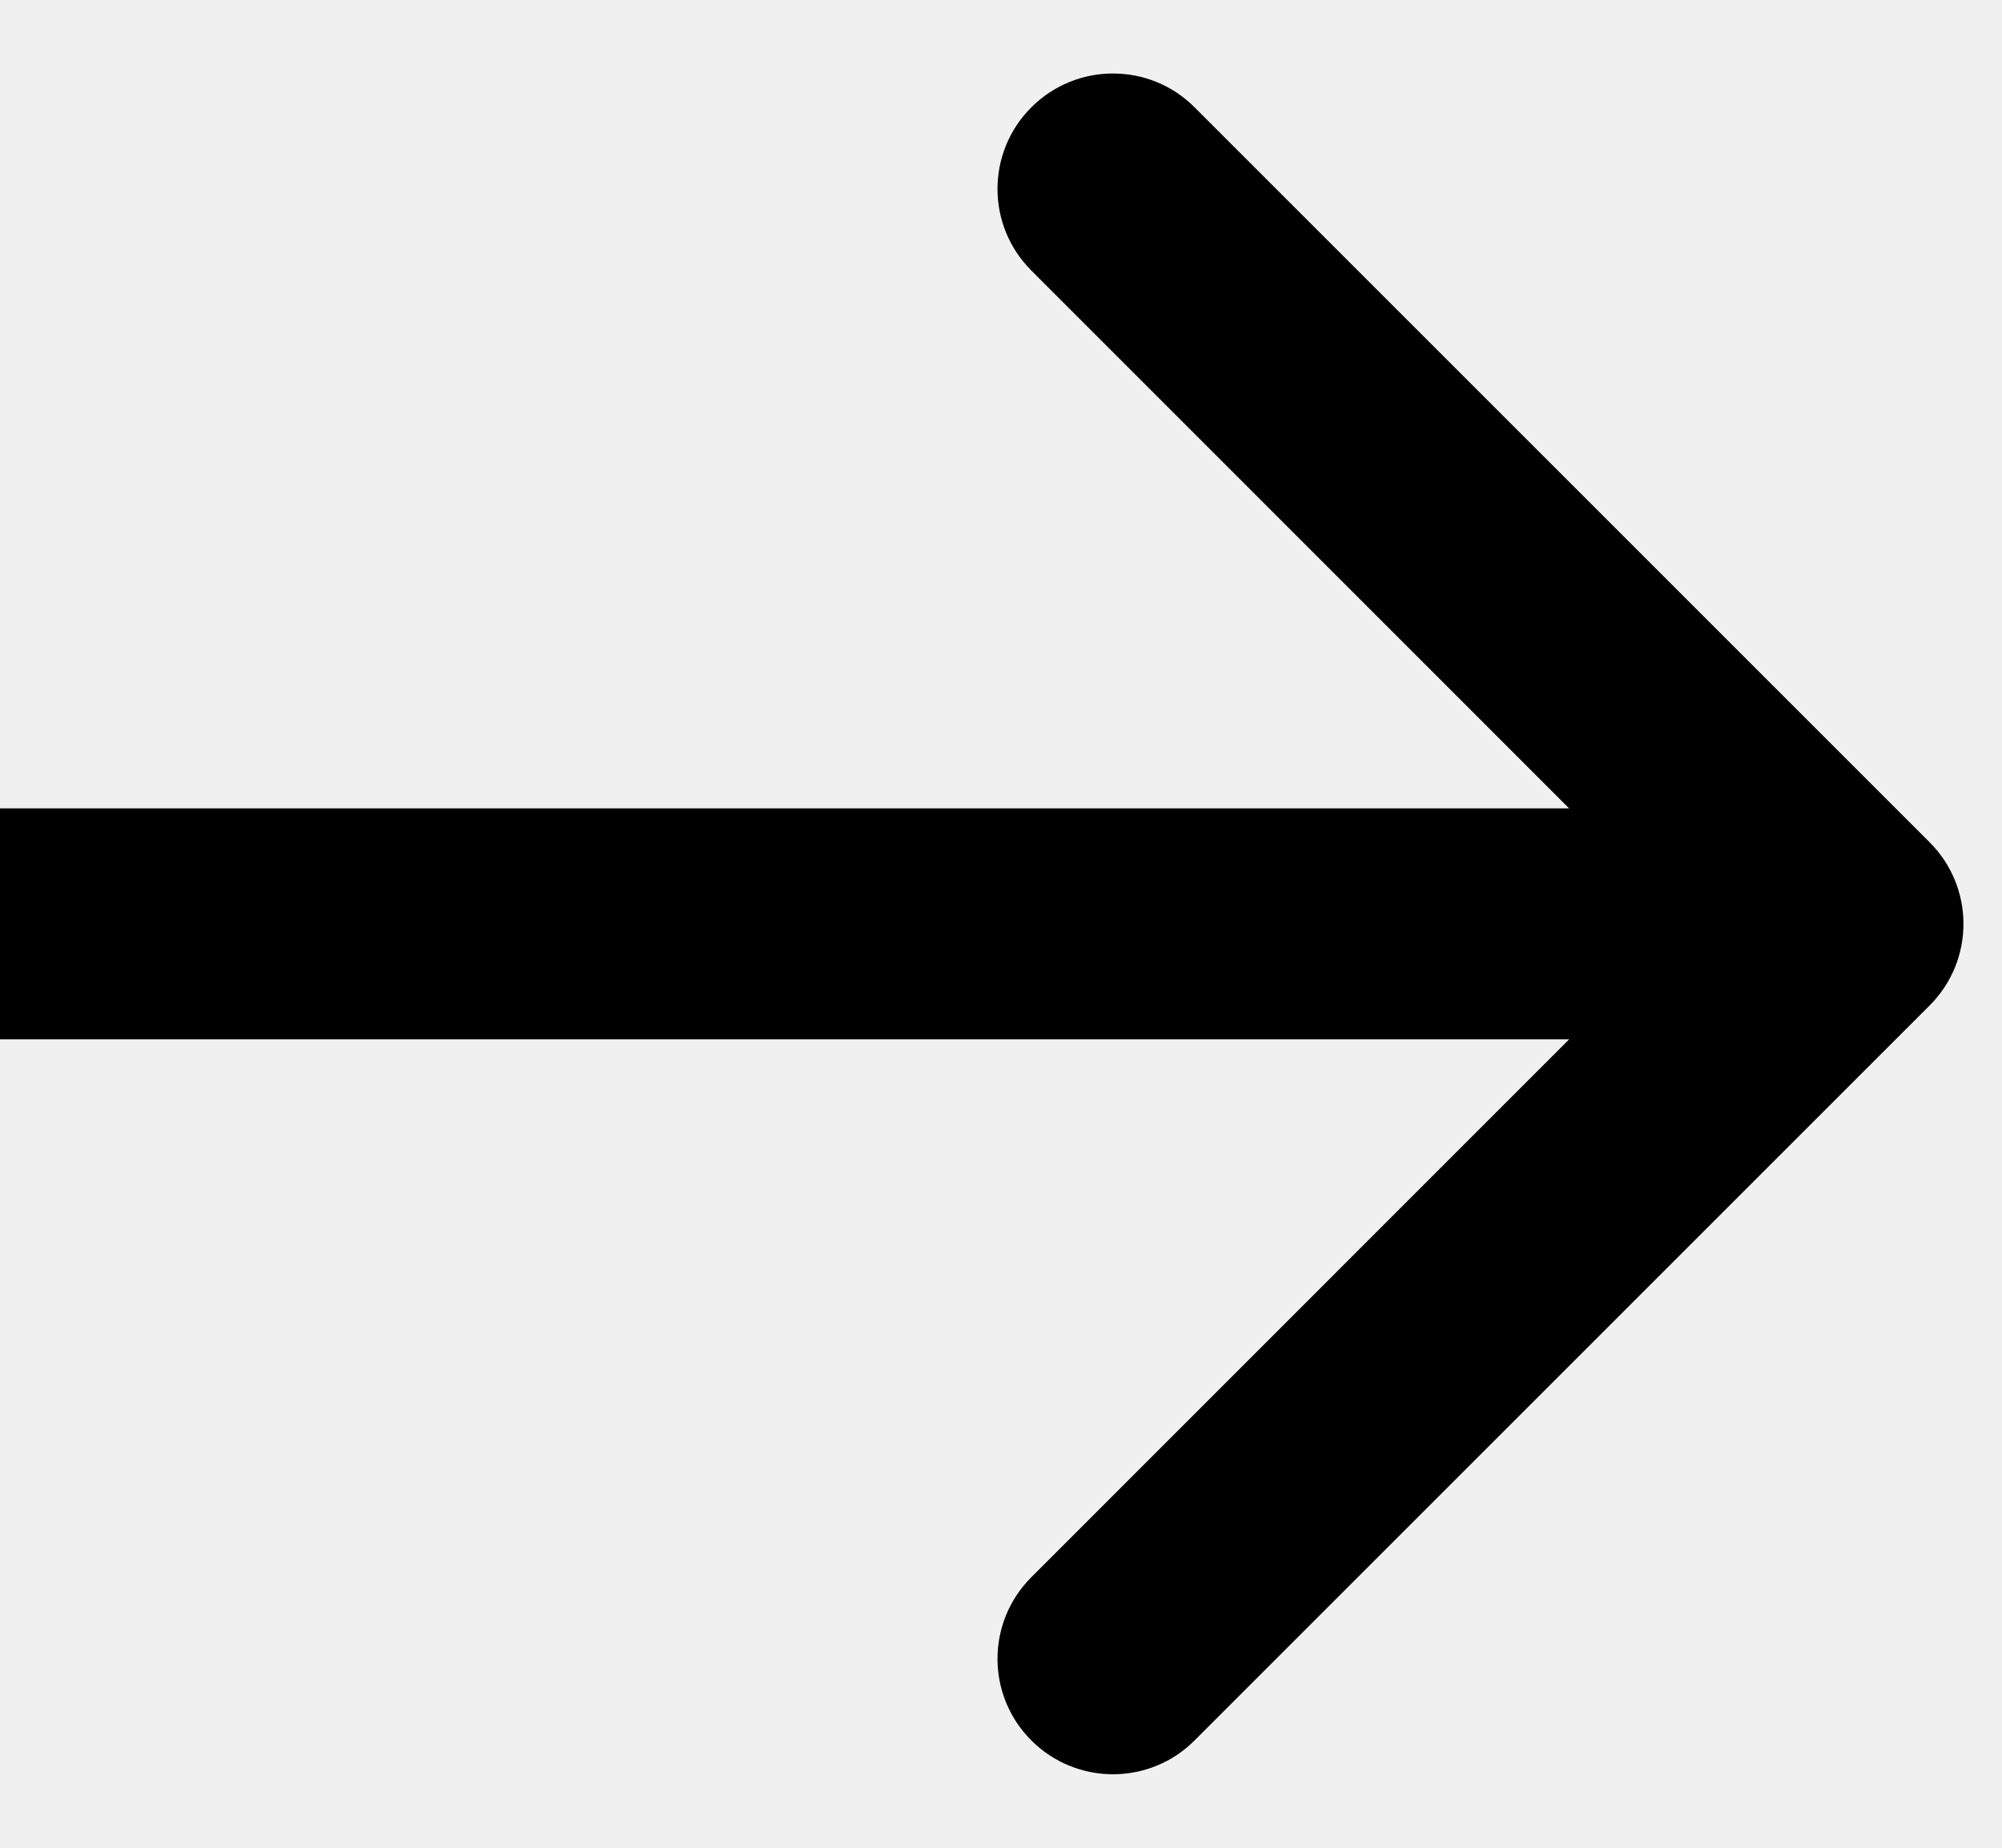
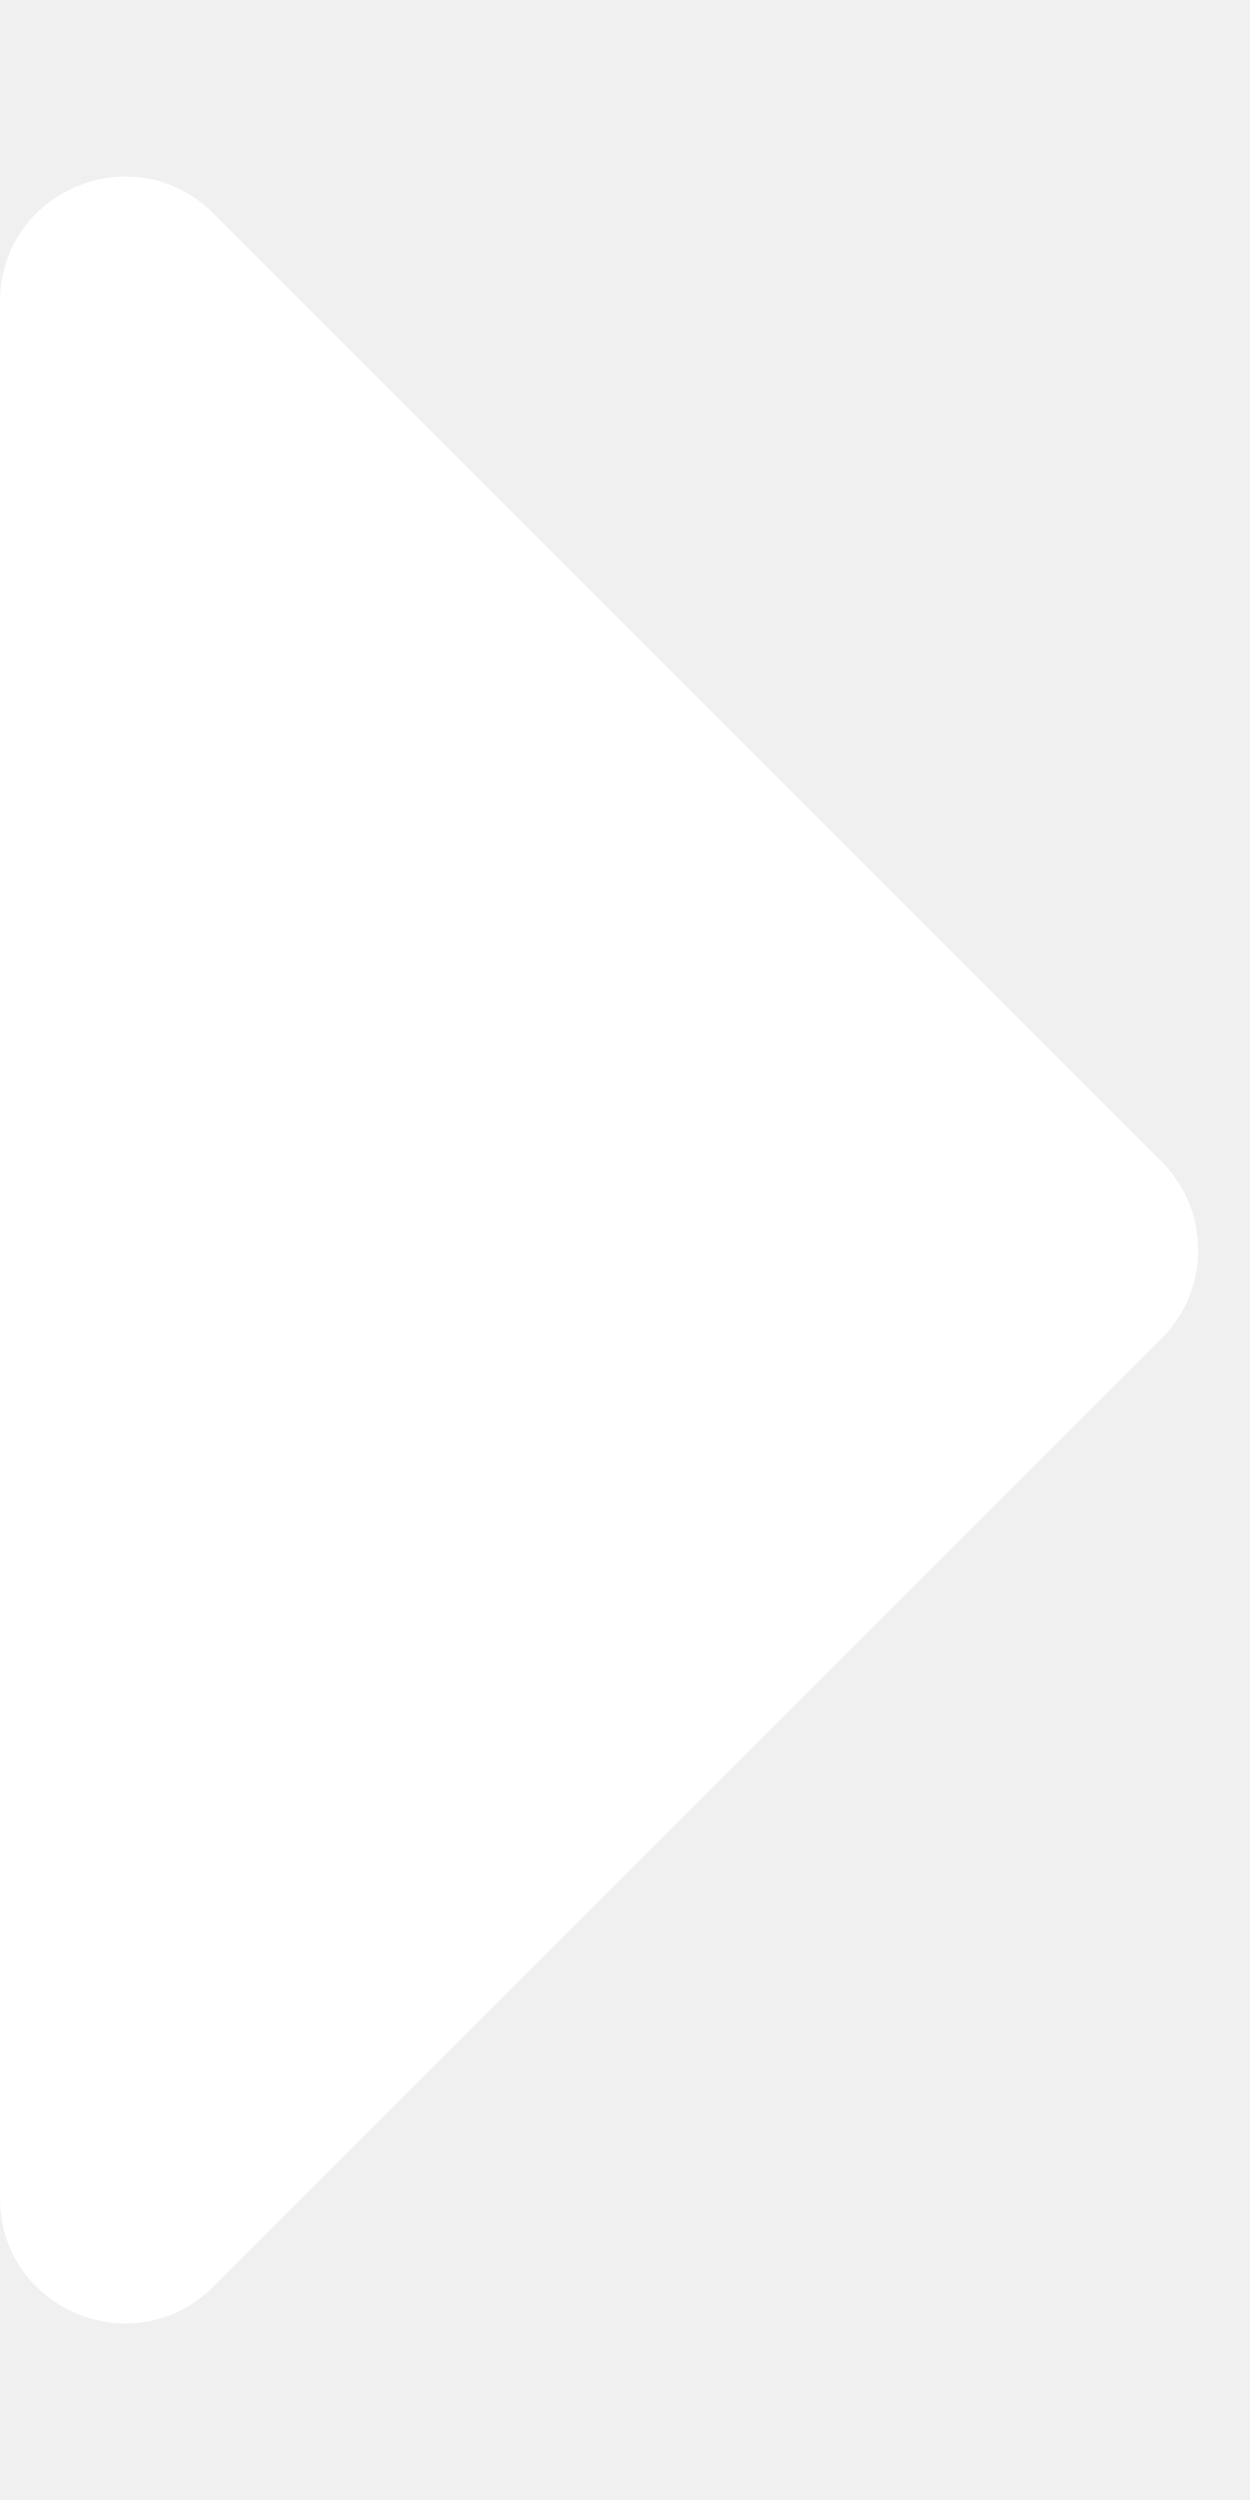
- <svg xmlns="http://www.w3.org/2000/svg" width="13px" height="12px" viewBox="0 0 13 12" version="1.1">
-   <g id="Page-1" stroke="none" stroke-width="1" fill="none" fill-rule="evenodd">
-     <g id="A0" transform="translate(-798, -1447)" fill="#000000" fill-rule="nonzero">
-       <g id="arrow_right" transform="translate(798, 1447)">
-         <path d="M12.53,6.53 C12.823,6.237 12.823,5.763 12.53,5.47 L7.757,0.697 C7.465,0.404 6.99,0.404 6.697,0.697 C6.404,0.99 6.404,1.464 6.697,1.757 L10.939,6 L6.697,10.243 C6.404,10.536 6.404,11.01 6.697,11.303 C6.99,11.596 7.465,11.596 7.757,11.303 L12.53,6.53 Z M0,6.75 L12,6.75 L12,5.25 L0,5.25 L0,6.75 Z" id="Shape" />
-       </g>
-     </g>
-   </g>
+ <svg xmlns="http://www.w3.org/2000/svg" width="4" height="8" viewBox="0 0 4 8" fill="none">
+   <path d="M3.717 3.717C3.873 3.873 3.873 4.127 3.717 4.283L0.683 7.317C0.431 7.569 0 7.391 0 7.034L0 0.966C0 0.609 0.431 0.431 0.683 0.683L3.717 3.717Z" fill="white" />
</svg>
